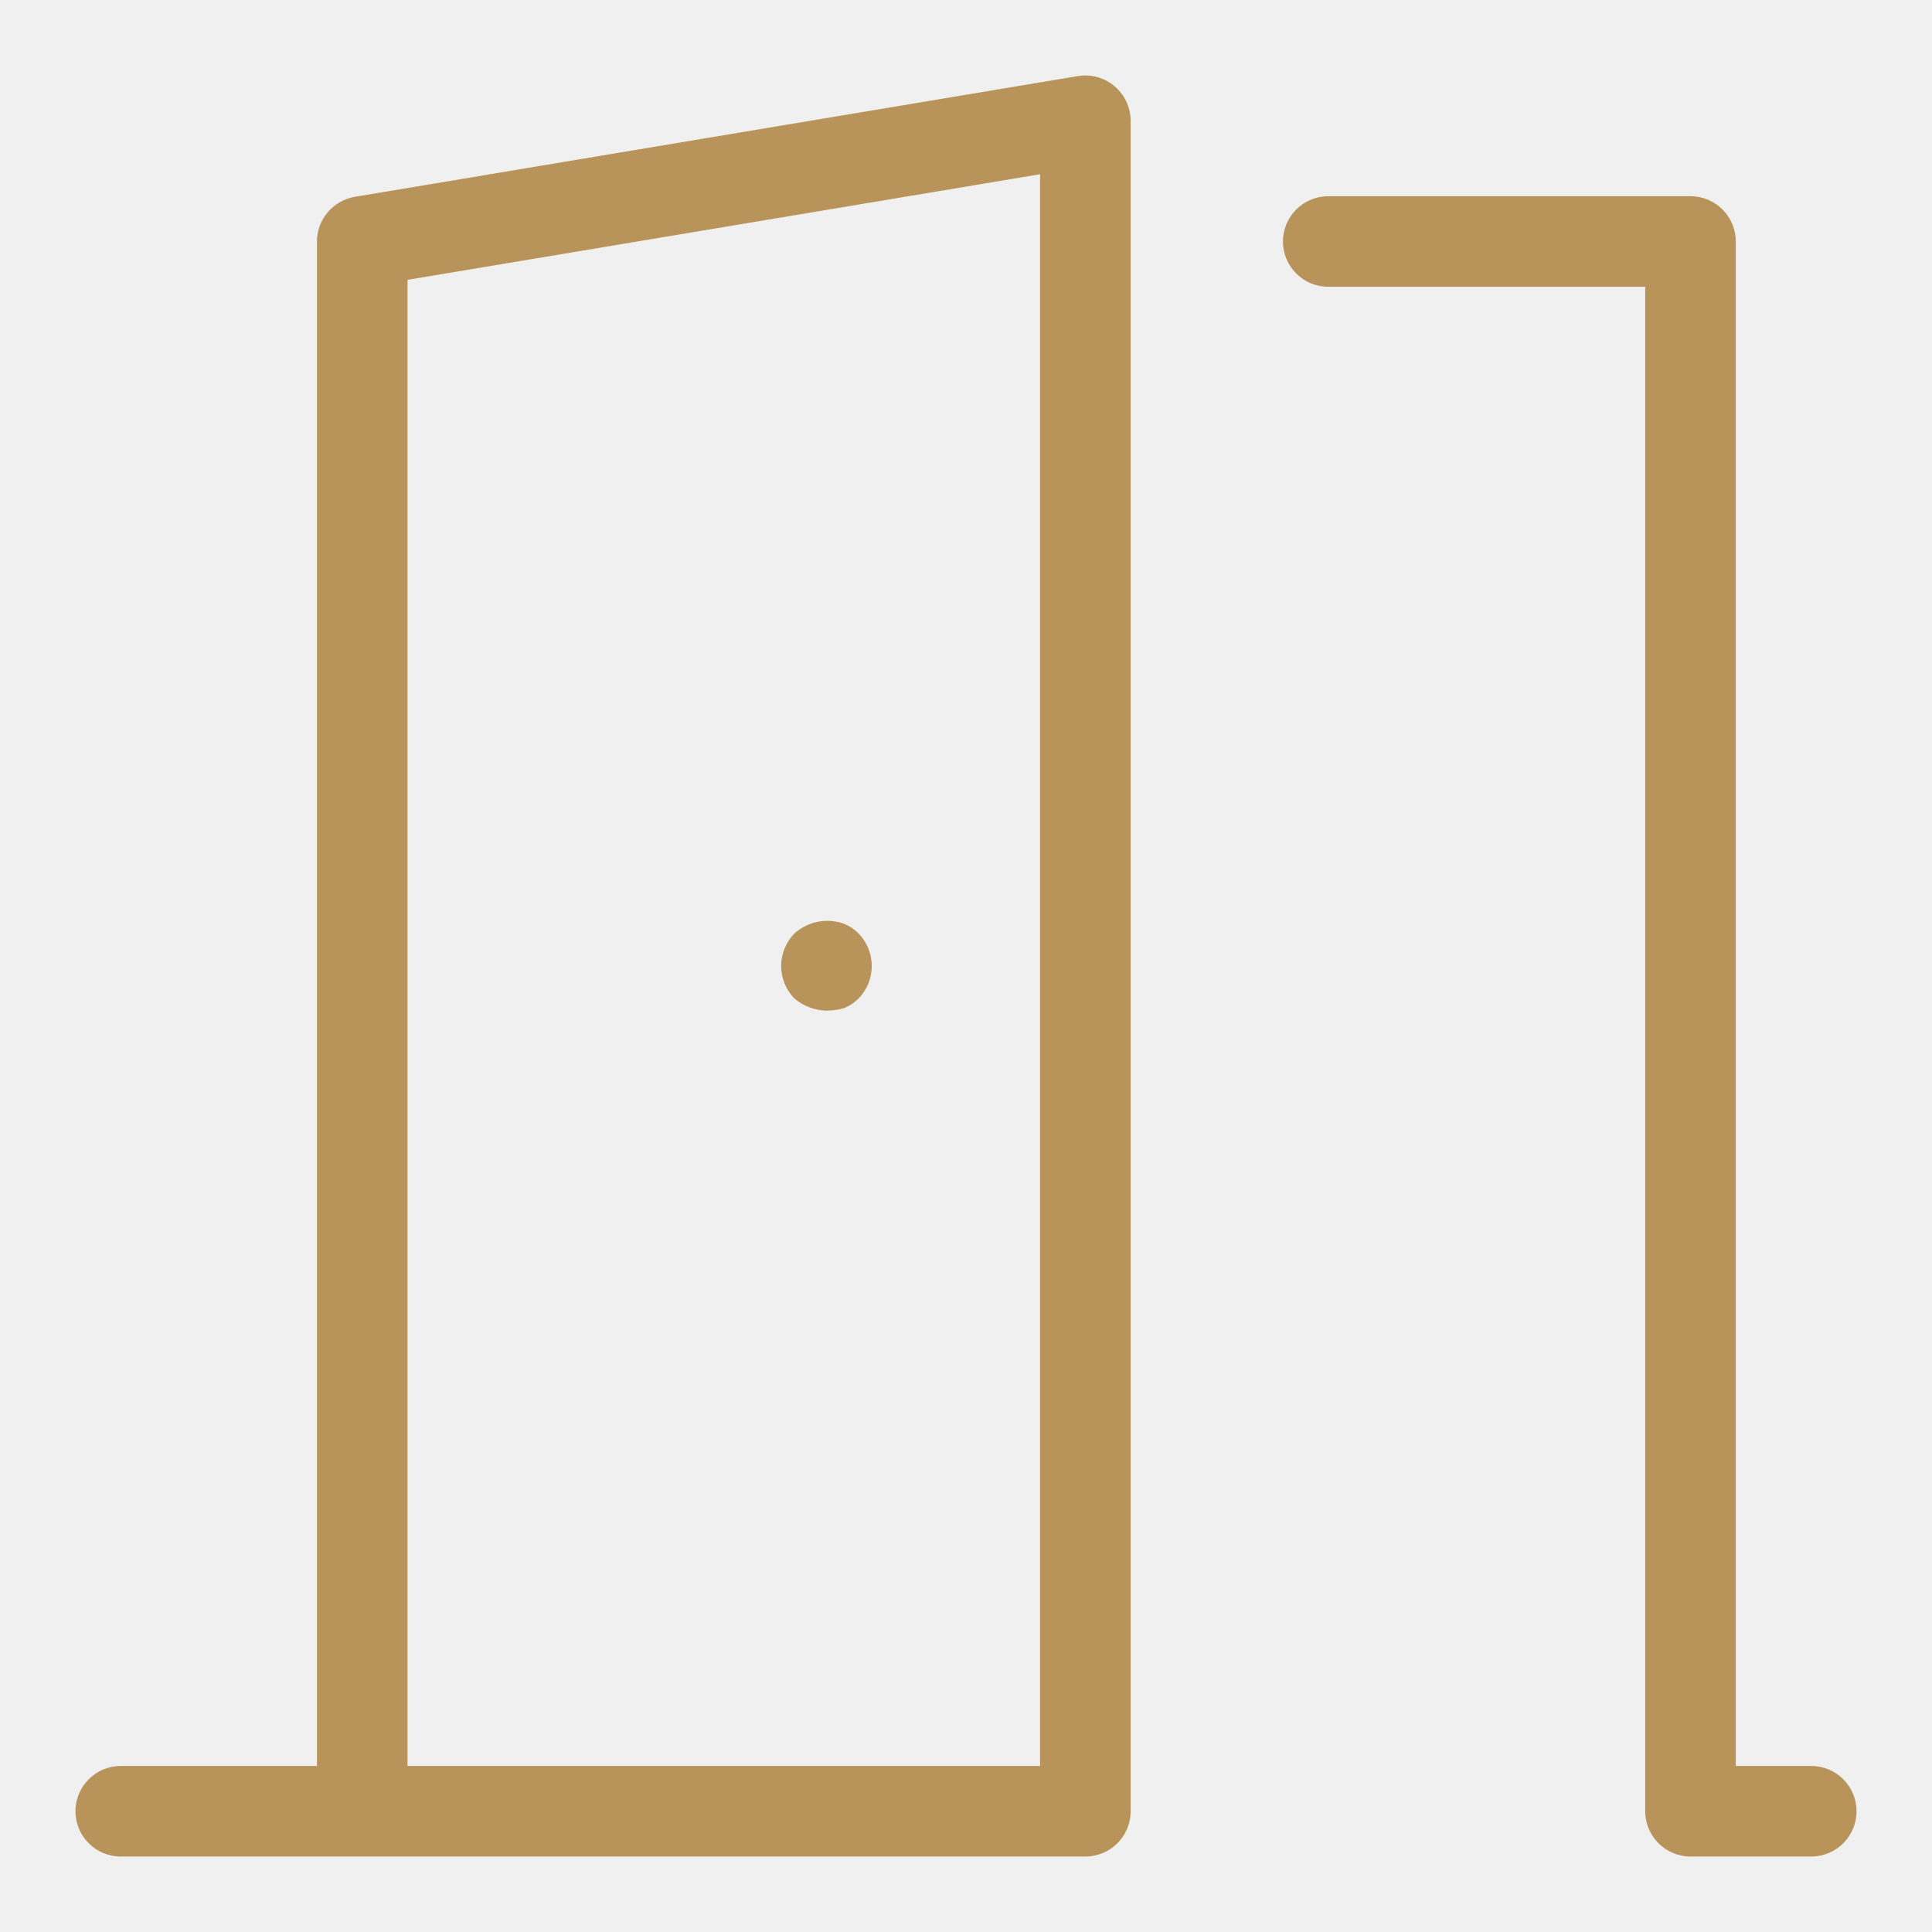
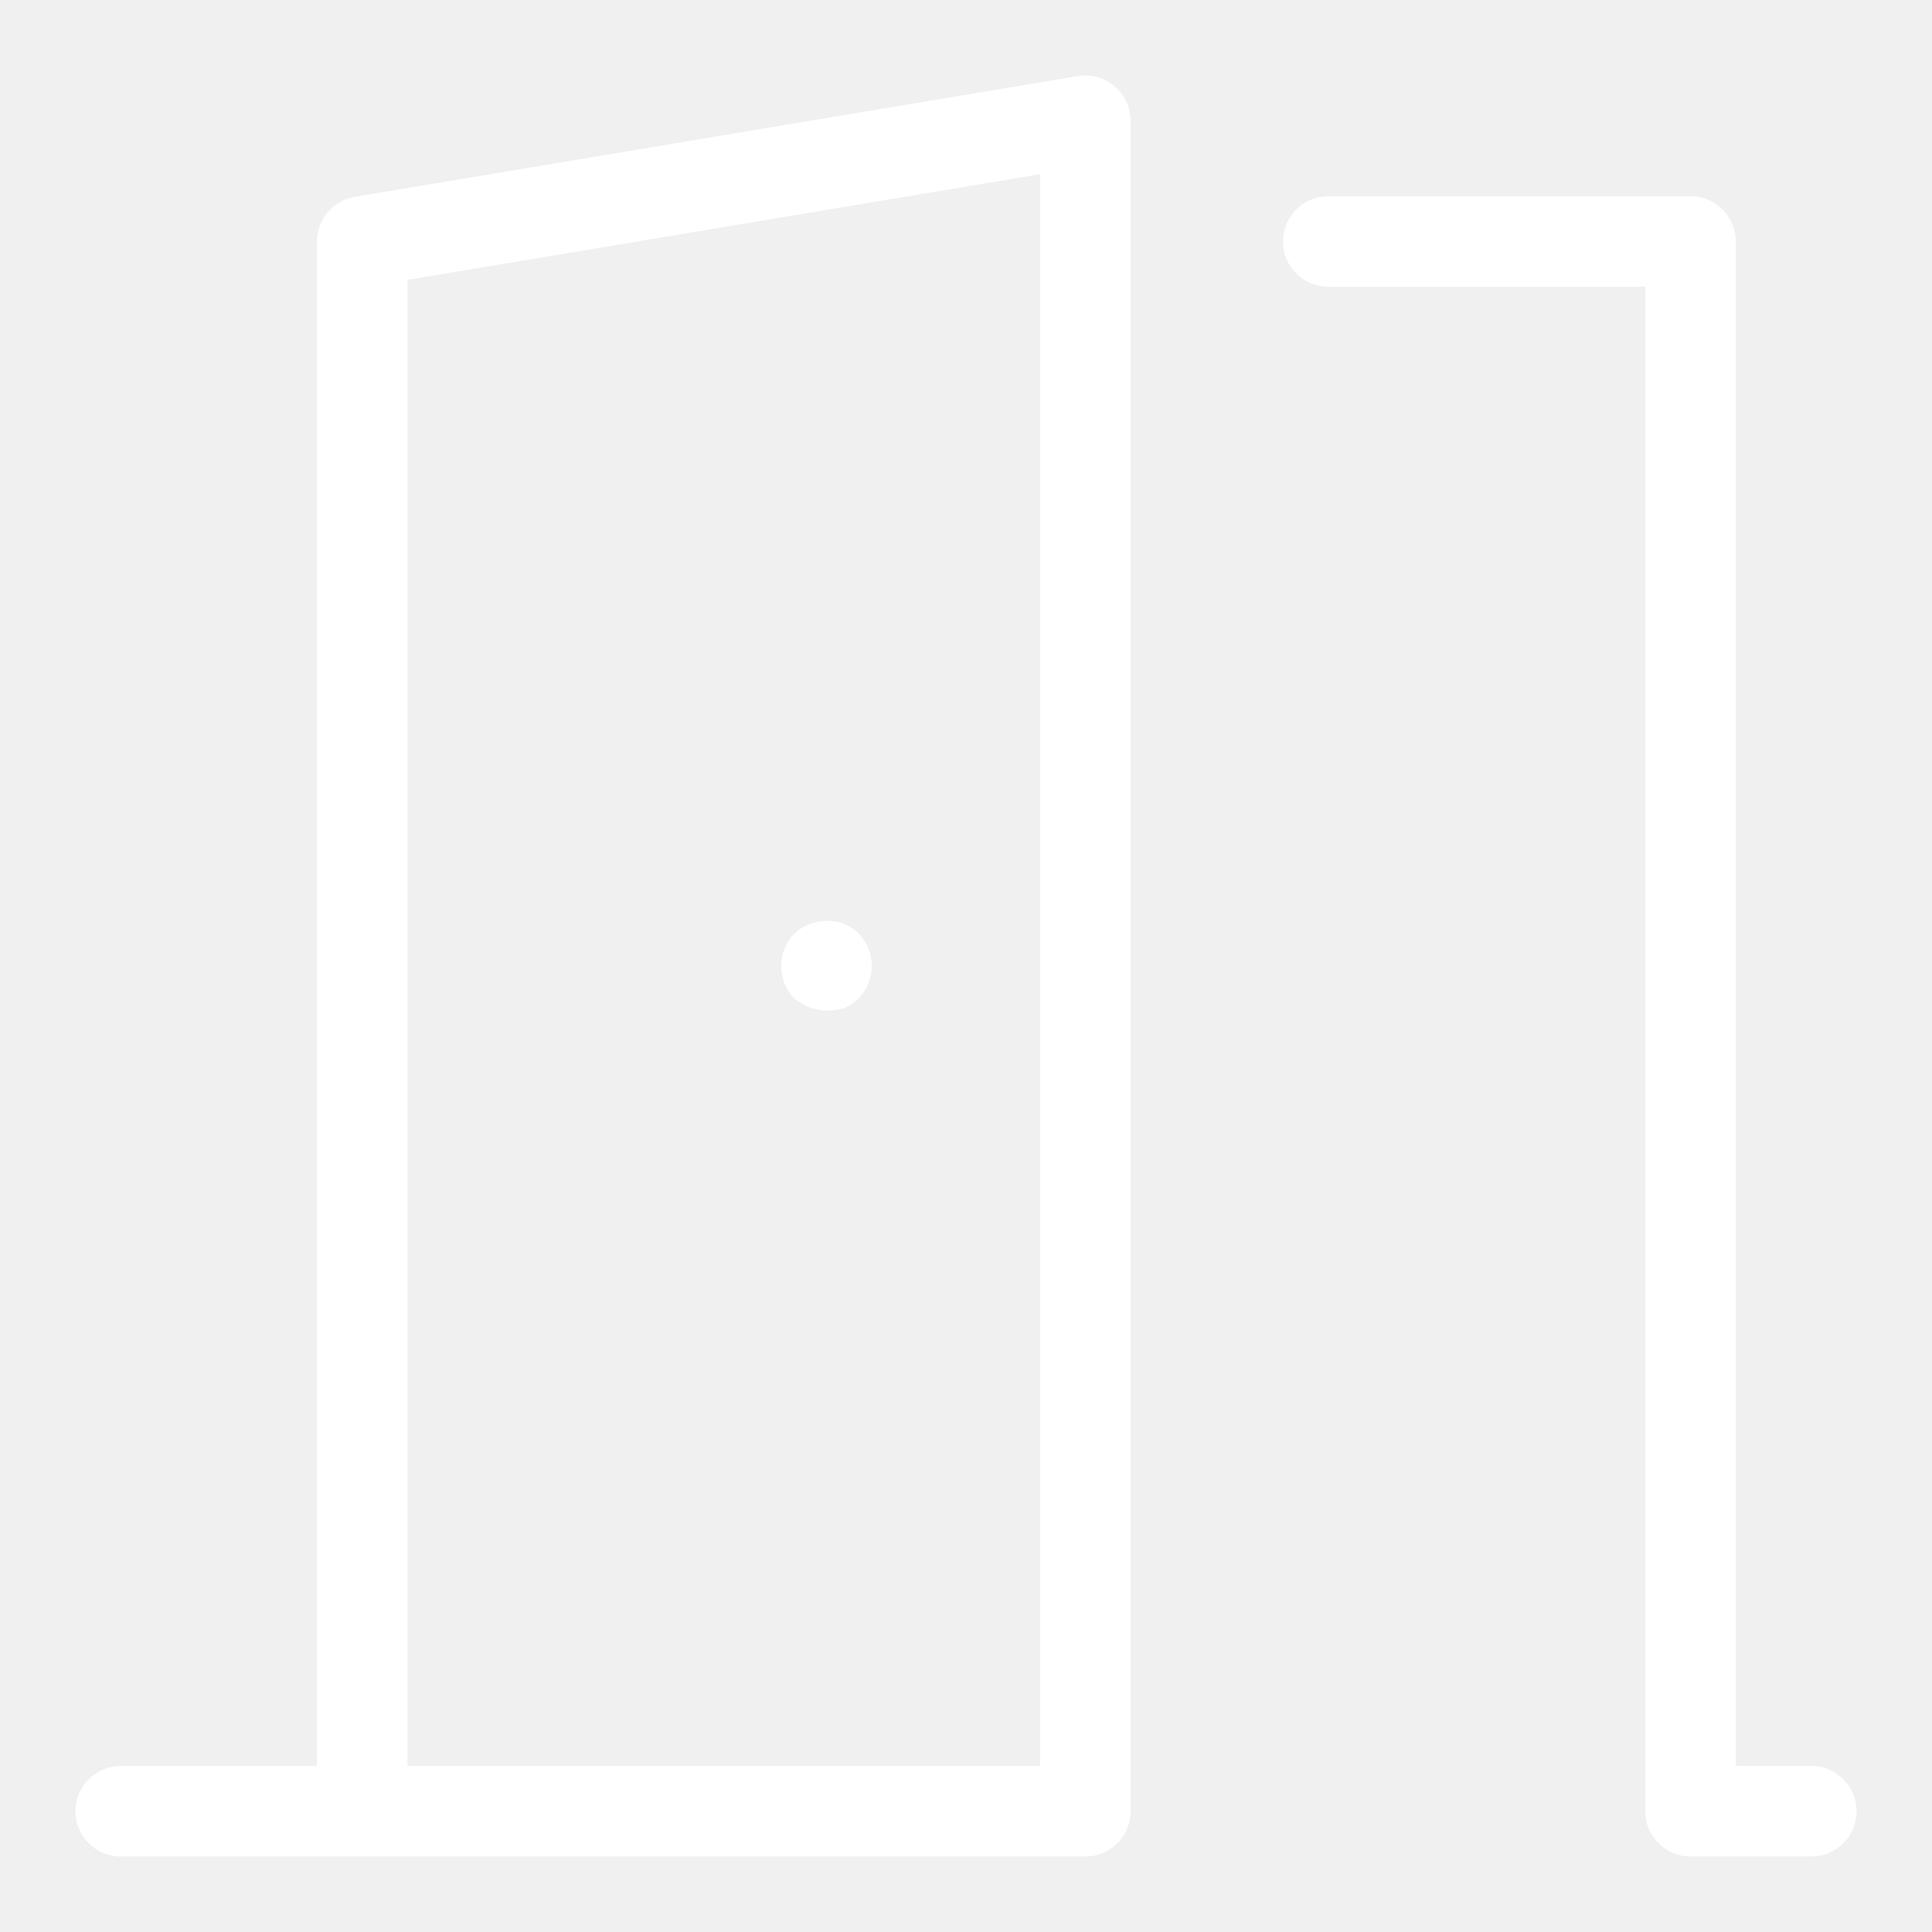
- <svg xmlns="http://www.w3.org/2000/svg" fill="#b8945a" width="800px" height="800px" viewBox="0 0 32 32" version="1.1">
+ <svg xmlns="http://www.w3.org/2000/svg" fill="#ffffff" width="800px" height="800px" viewBox="0 0 32 32" version="1.1">
  <path d="M30 29.25h-1.25v-25.25c-0-0.414-0.336-0.75-0.75-0.75h-6c-0.414 0-0.75 0.336-0.75 0.75s0.336 0.75 0.75 0.75v0h5.25v25.25c0 0.414 0.336 0.75 0.75 0.75h2c0.414 0 0.75-0.336 0.75-0.75s-0.336-0.75-0.75-0.75v0zM17.853 1.26l-11.977 2c-0.357 0.062-0.626 0.37-0.626 0.74 0 0 0 0 0 0v0 25.25h-3.25c-0.414 0-0.75 0.336-0.75 0.75s0.336 0.75 0.75 0.75v0h15.977c0.414-0 0.75-0.336 0.75-0.75v0-28c-0.001-0.414-0.337-0.75-0.751-0.75-0.043 0-0.086 0.004-0.127 0.011l0.004-0.001zM6.75 29.25v-24.615l10.477-1.749v26.364zM13.979 15.3c-0.082-0.030-0.177-0.048-0.276-0.048-0.21 0-0.401 0.079-0.545 0.209l0.001-0.001c-0.136 0.139-0.22 0.33-0.22 0.54s0.084 0.401 0.22 0.54l-0-0c0.145 0.122 0.334 0.197 0.539 0.199h0.001c0.1-0.002 0.197-0.016 0.288-0.042l-0.008 0.002c0.094-0.039 0.173-0.092 0.24-0.159v0c0.136-0.139 0.22-0.33 0.22-0.54s-0.084-0.401-0.22-0.54l0 0c-0.067-0.068-0.147-0.122-0.236-0.158l-0.005-0.002z" />
</svg>
